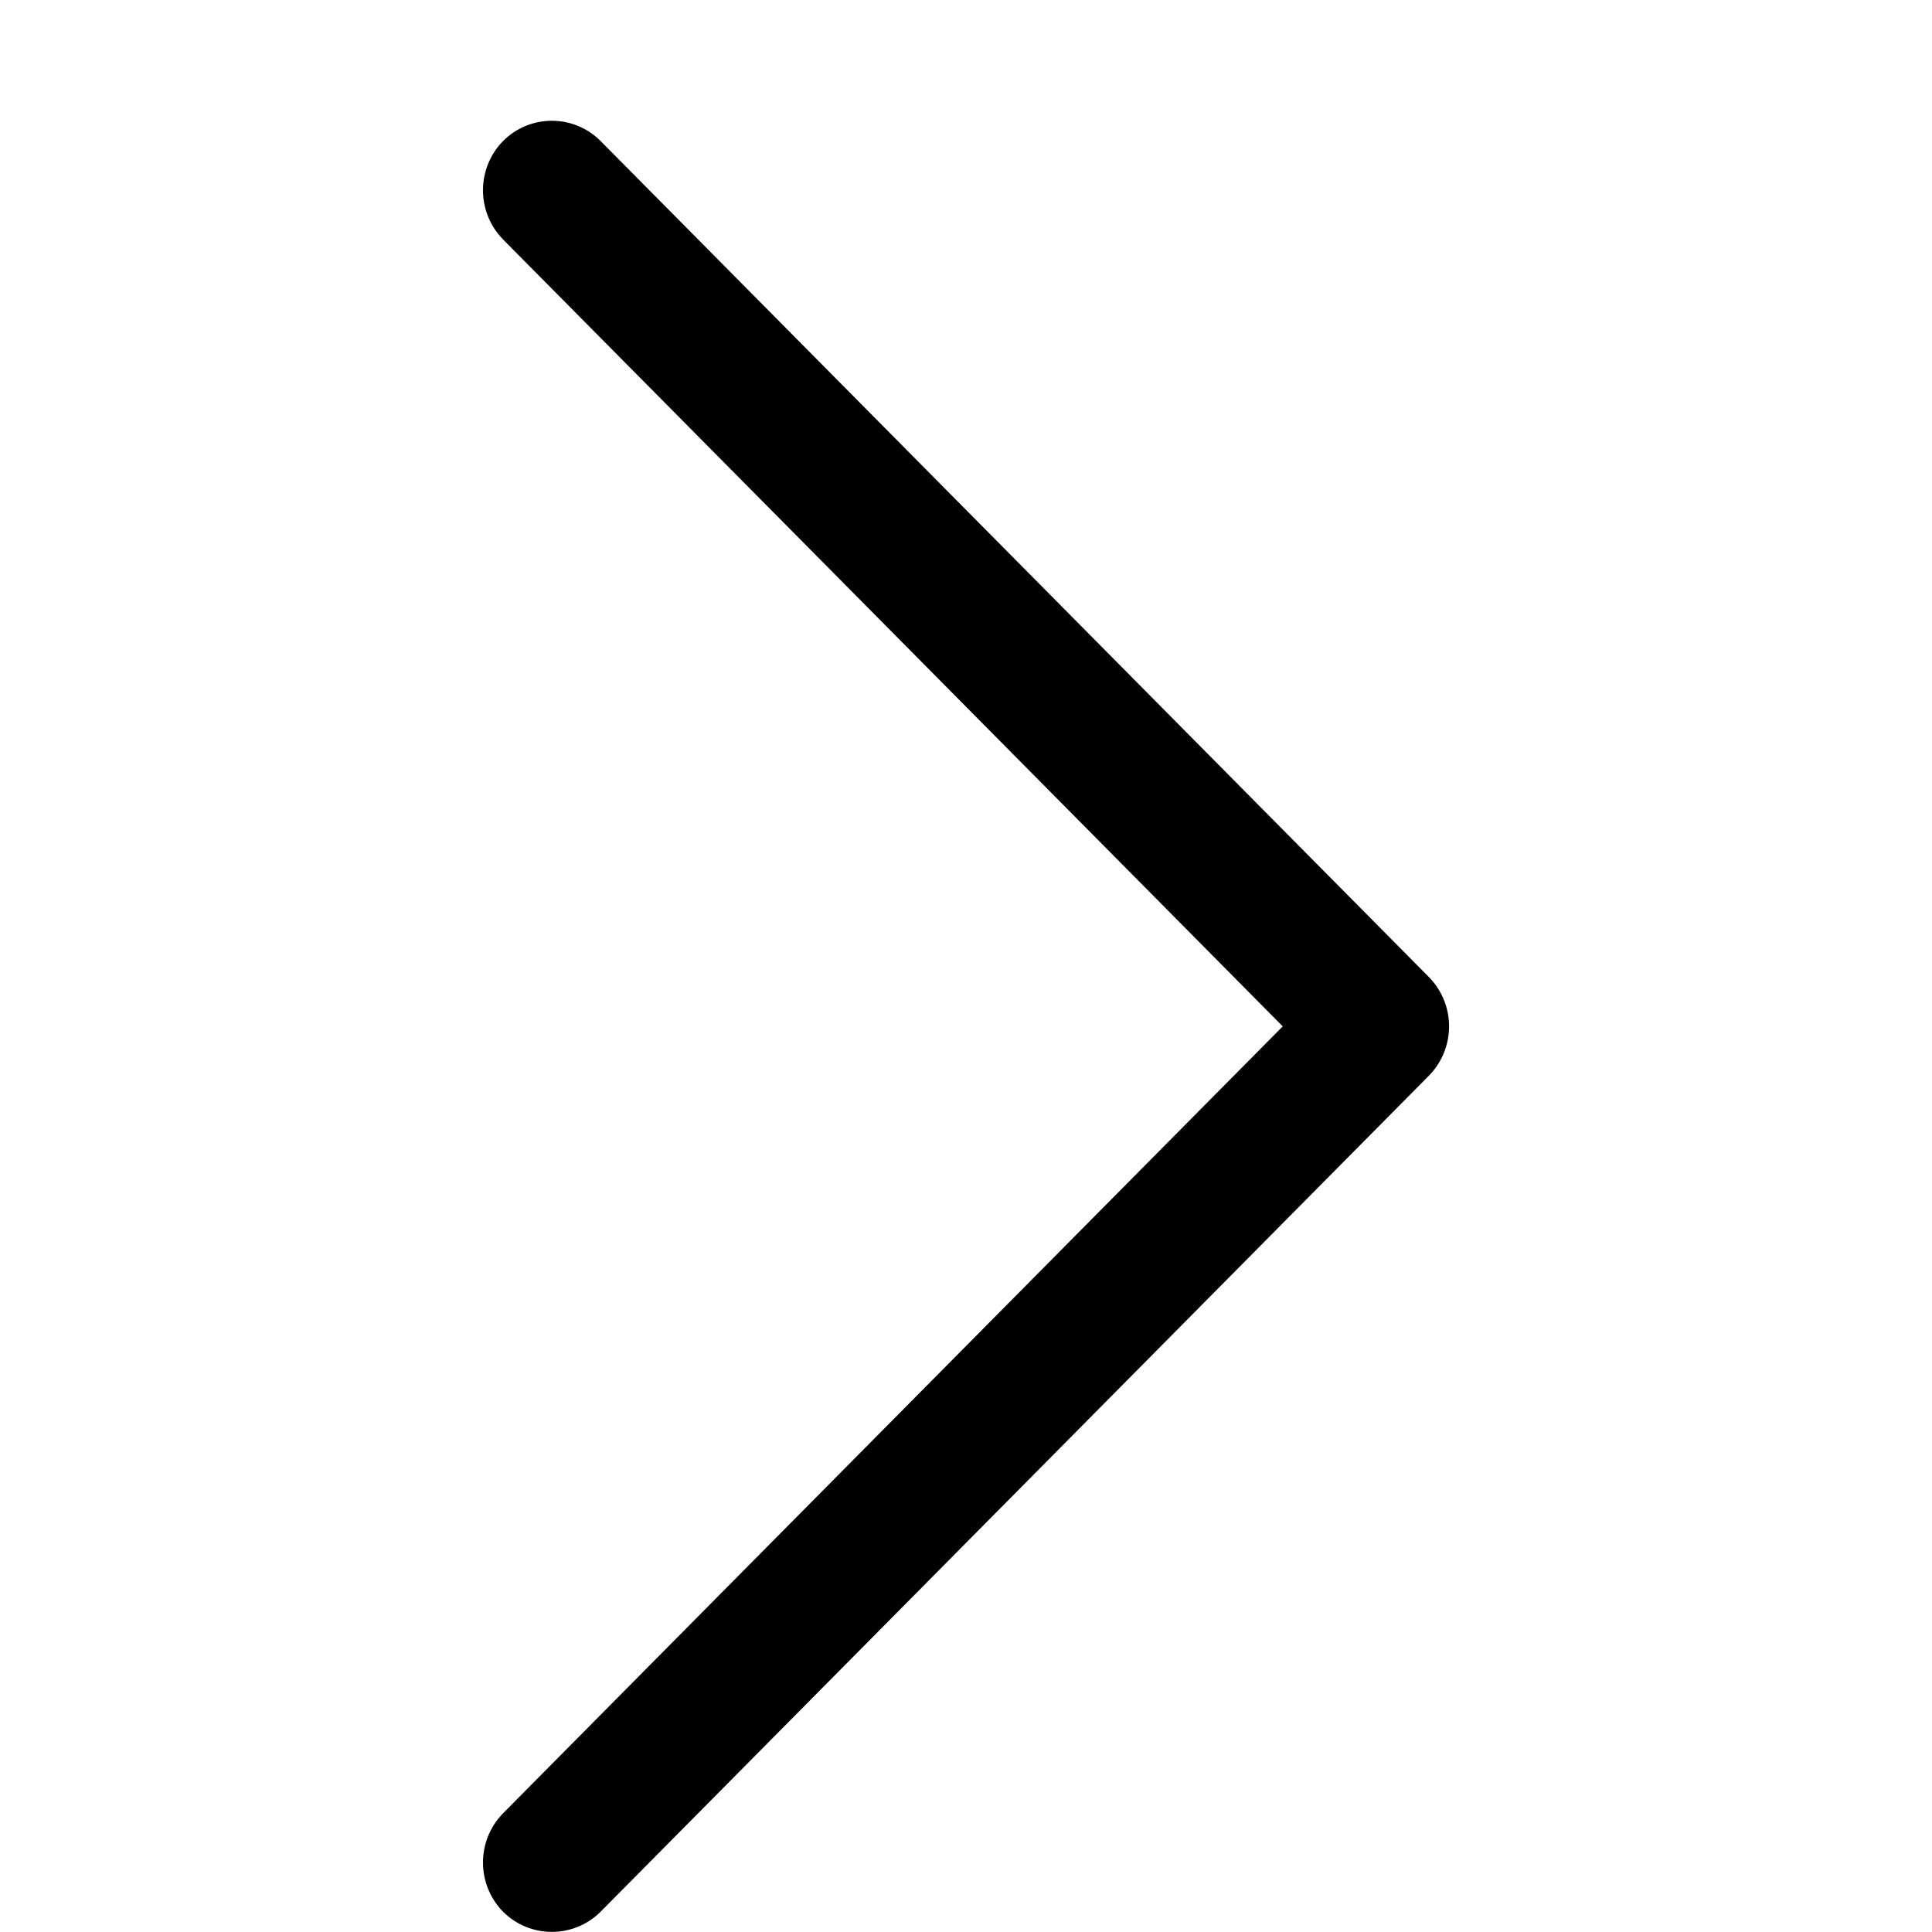
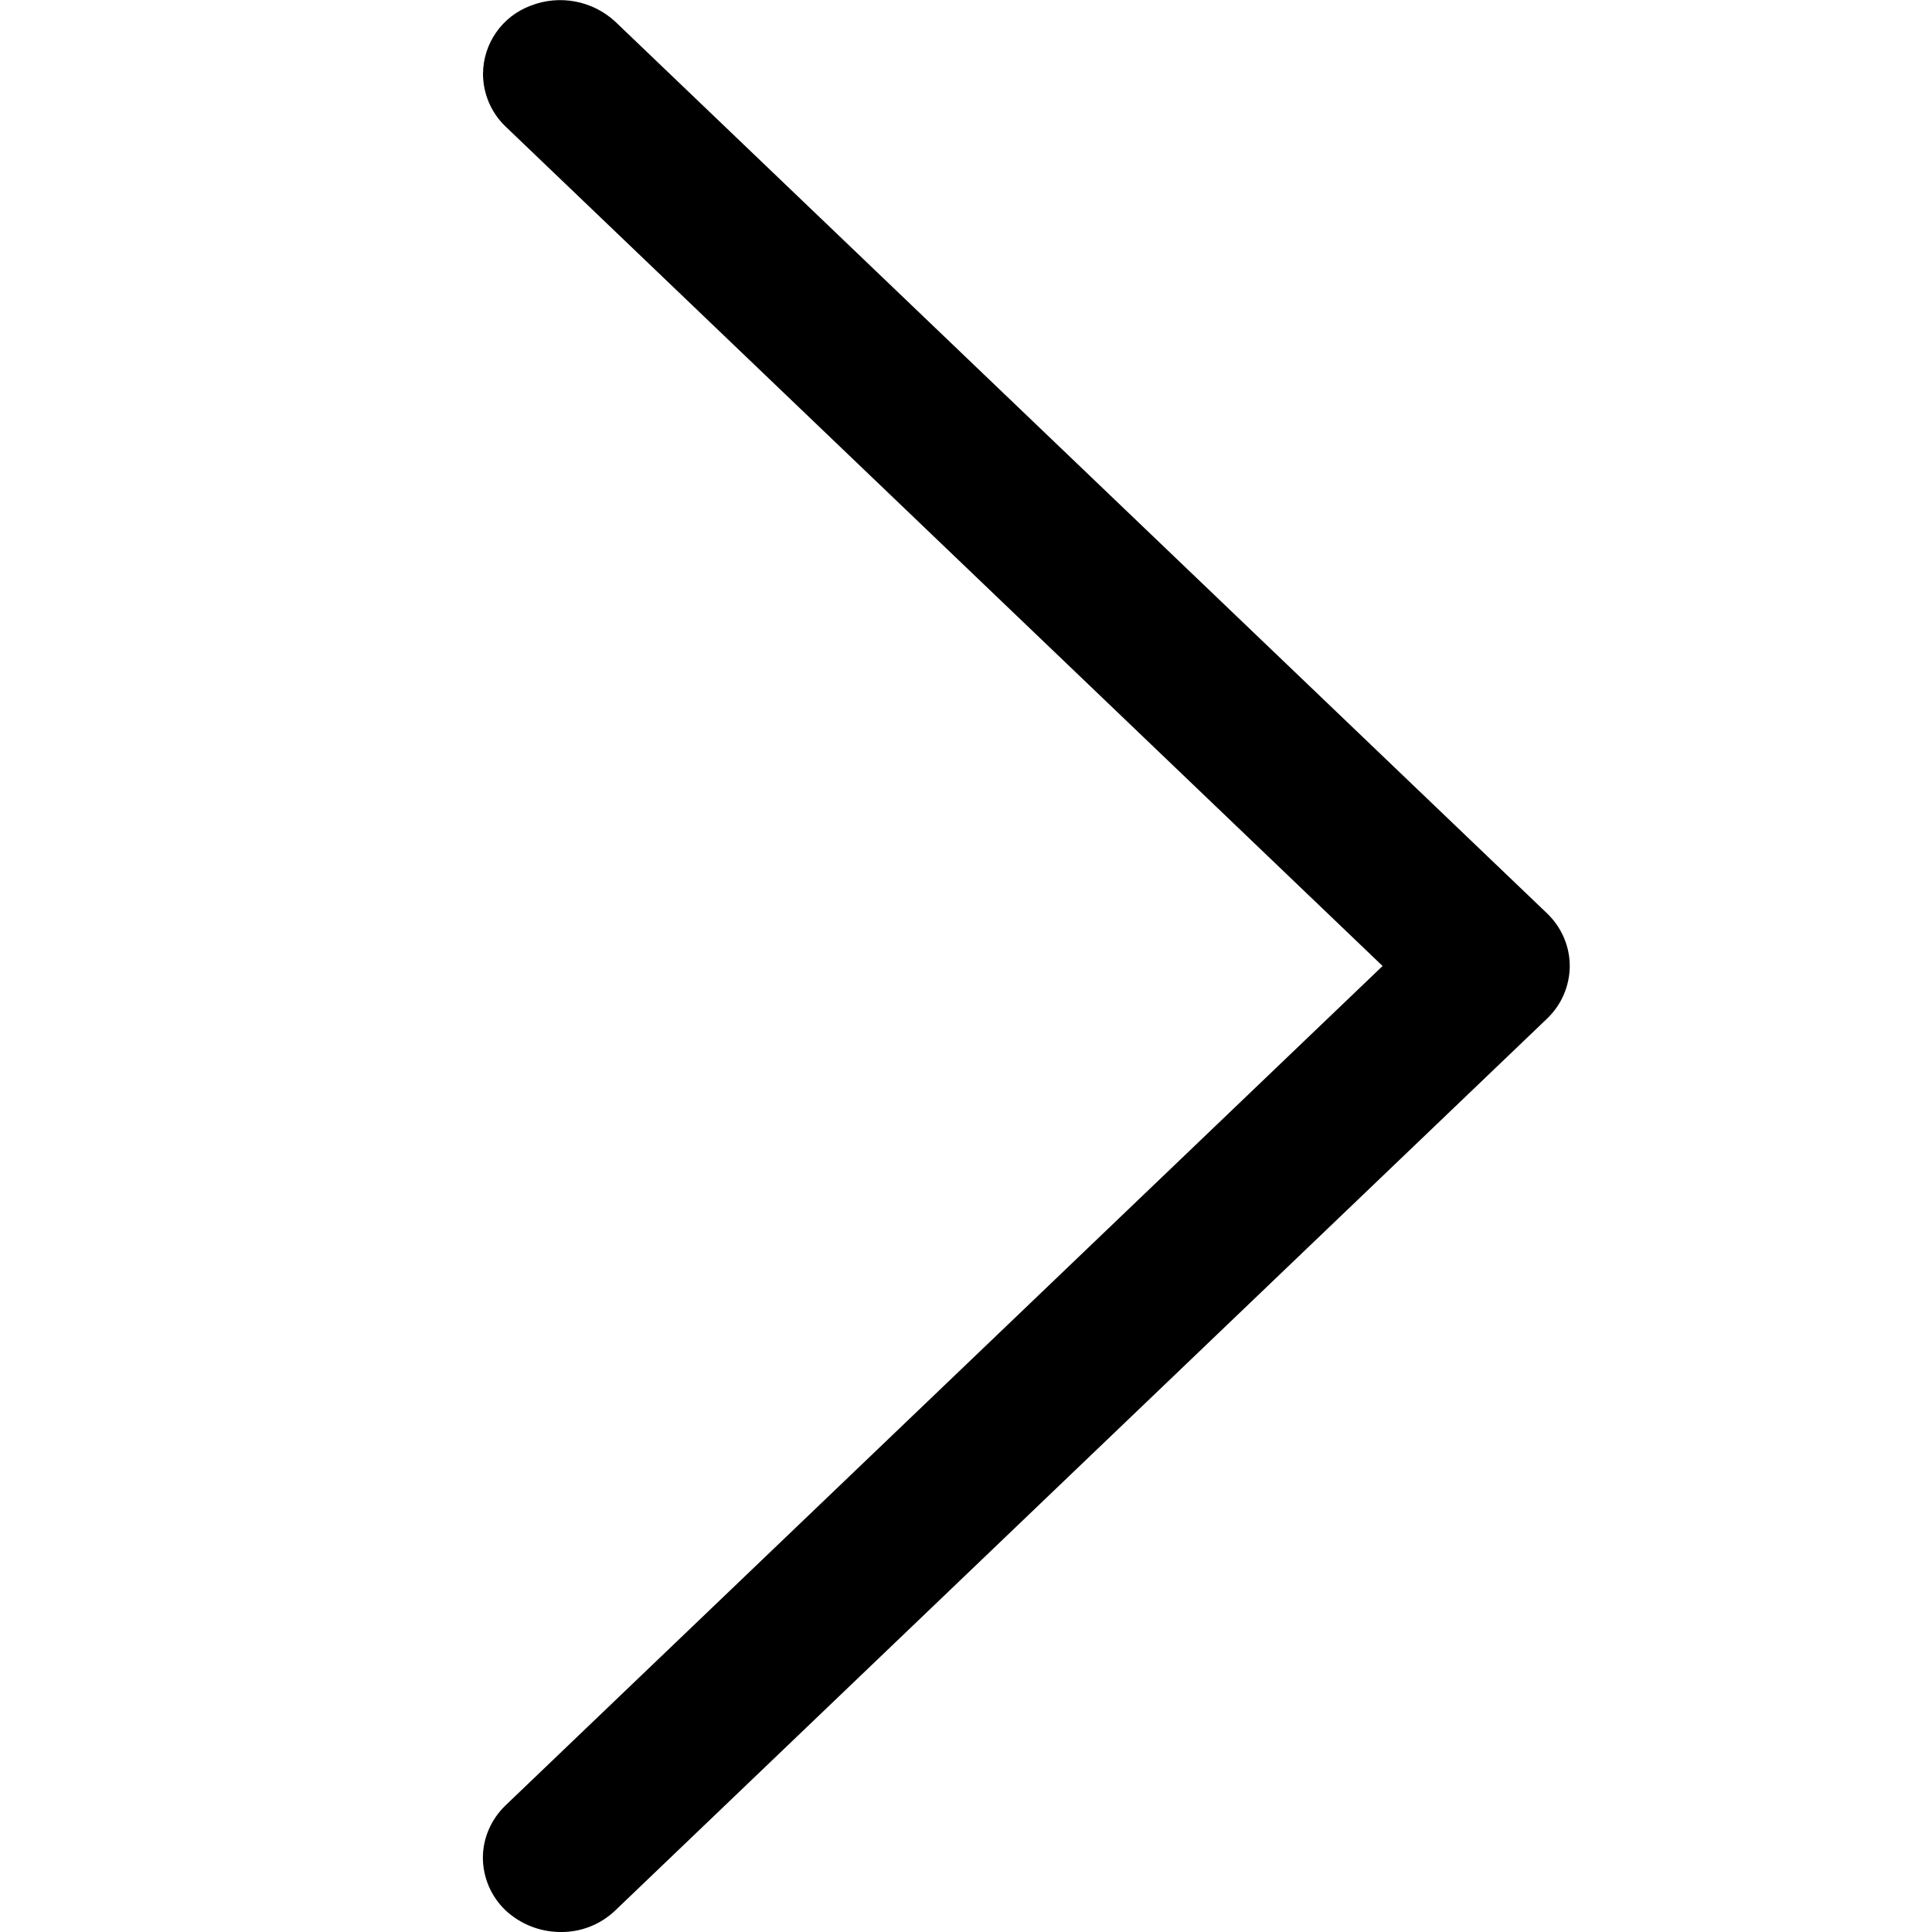
<svg xmlns="http://www.w3.org/2000/svg" id="icon-chevron-right" viewBox="0 0 16 16">
-   <path d="M11.834 8.092a.583.583 0 0 1 0 .816l-6.86 6.924a.572.572 0 0 1-.808 0 .583.583 0 0 1 0-.815L10.623 8.5 4.166 1.983a.583.583 0 0 1 0-.815.57.57 0 0 1 .808 0l6.86 6.924Z" />
+   <path d="M12.813 7.565c.12.116.187.272.187.435a.606.606 0 0 1-.187.435l-7.717 7.386A.643.643 0 0 1 4.64 16a.67.67 0 0 1-.454-.18.606.606 0 0 1-.187-.434c0-.162.067-.318.187-.434L11.45 8 4.187 1.048A.606.606 0 0 1 4 .614a.606.606 0 0 1 .395-.567.672.672 0 0 1 .7.132l7.718 7.386Z" />
</svg>
